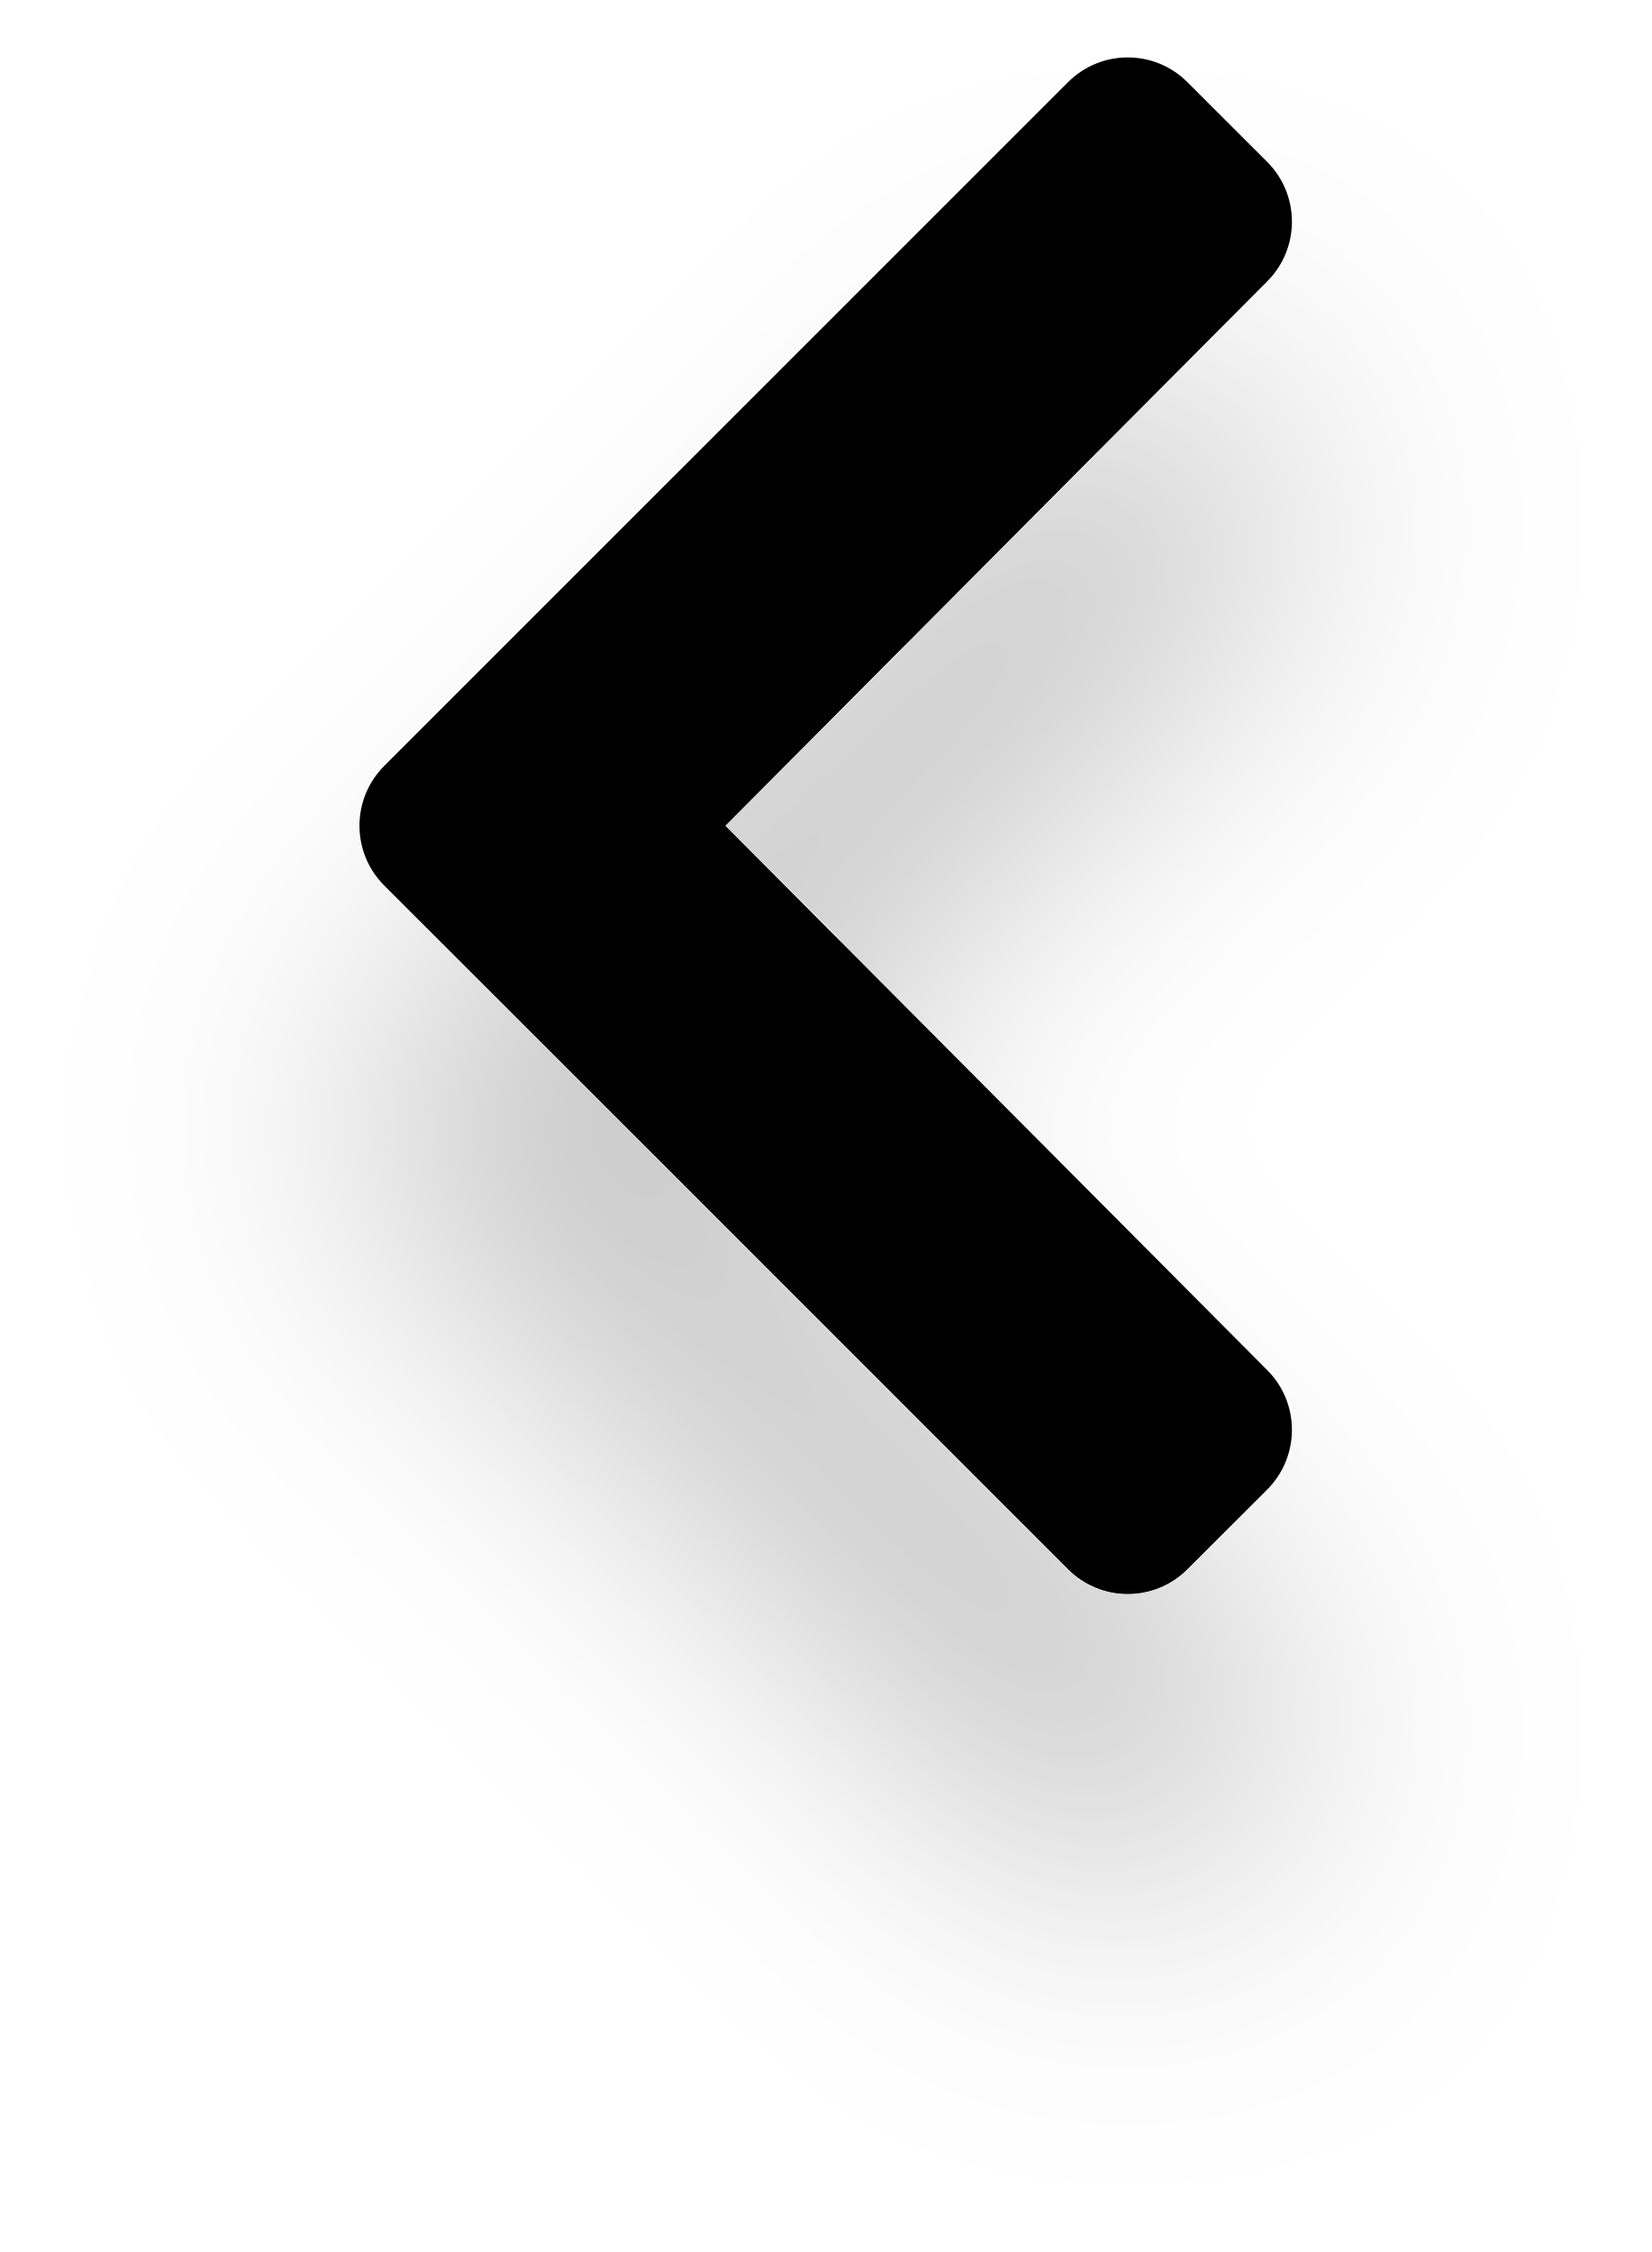
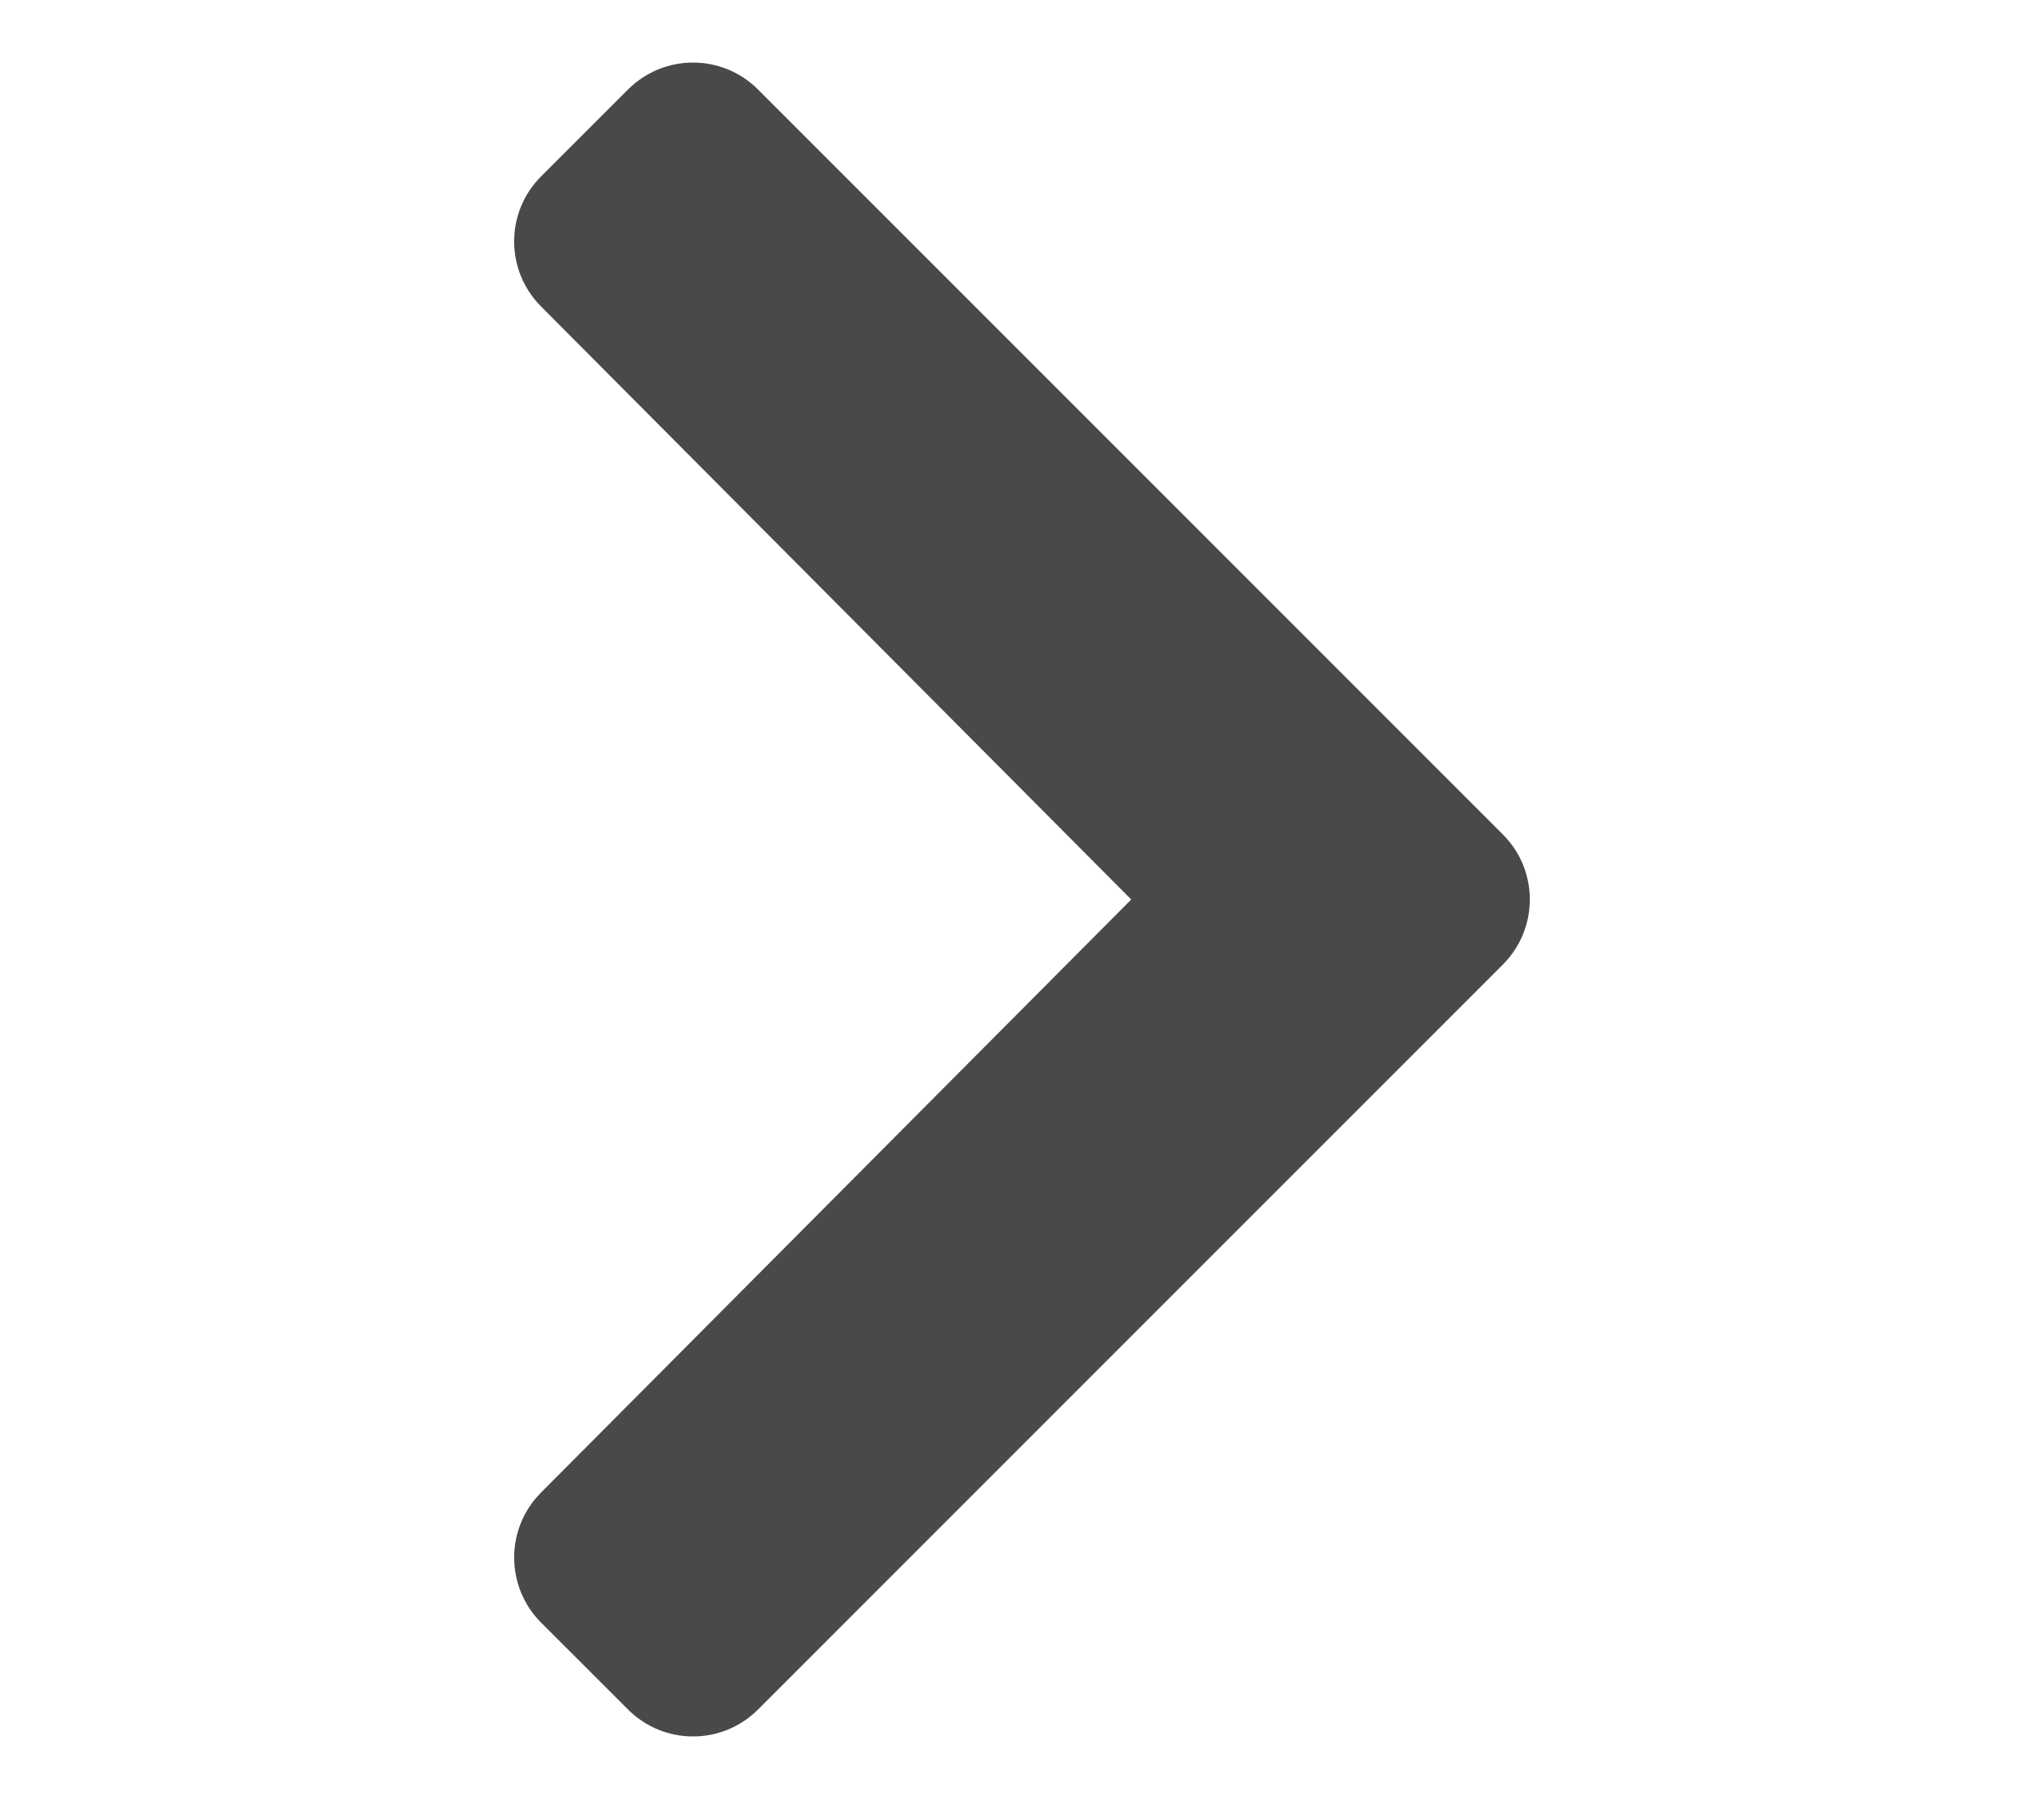
- <svg xmlns="http://www.w3.org/2000/svg" width="22" height="30" viewBox="0 0 22 30" fill="none">
-   <g filter="url(#filter0_d_83_6369)">
-     <path d="M5.118 10.204L14.228 1.095C14.668 0.655 15.38 0.655 15.819 1.095L16.882 2.157C17.32 2.596 17.321 3.307 16.884 3.746L9.664 11L16.884 18.254C17.321 18.693 17.32 19.404 16.882 19.843L15.819 20.905C15.38 21.345 14.668 21.345 14.228 20.905L5.118 11.796C4.679 11.356 4.679 10.644 5.118 10.204Z" fill="black" />
+ <svg xmlns="http://www.w3.org/2000/svg" width="25" height="22" viewBox="0 0 25 22" fill="none">
+   <g opacity="0.8">
+     <path d="M18.381 11.796L9.272 20.905C8.832 21.345 8.12 21.345 7.681 20.905L6.618 19.843C6.18 19.404 6.179 18.693 6.616 18.254L13.836 11L6.616 3.746C6.179 3.307 6.179 2.596 6.618 2.157L7.681 1.095C8.12 0.655 8.832 0.655 9.272 1.095L18.381 10.204C18.821 10.644 18.821 11.356 18.381 11.796Z" fill="#1C1C1C" />
  </g>
-   <defs>
-     <filter id="filter0_d_83_6369" x="0.789" y="0.765" width="20.422" height="28.47" filterUnits="userSpaceOnUse" color-interpolation-filters="sRGB">
-       <feFlood flood-opacity="0" result="BackgroundImageFix" />
-       <feColorMatrix in="SourceAlpha" type="matrix" values="0 0 0 0 0 0 0 0 0 0 0 0 0 0 0 0 0 0 127 0" result="hardAlpha" />
-       <feOffset dy="4" />
-       <feGaussianBlur stdDeviation="2" />
-       <feComposite in2="hardAlpha" operator="out" />
-       <feColorMatrix type="matrix" values="0 0 0 0 0 0 0 0 0 0 0 0 0 0 0 0 0 0 0.25 0" />
-       <feBlend mode="normal" in2="BackgroundImageFix" result="effect1_dropShadow_83_6369" />
-       <feBlend mode="normal" in="SourceGraphic" in2="effect1_dropShadow_83_6369" result="shape" />
-     </filter>
-   </defs>
</svg>
